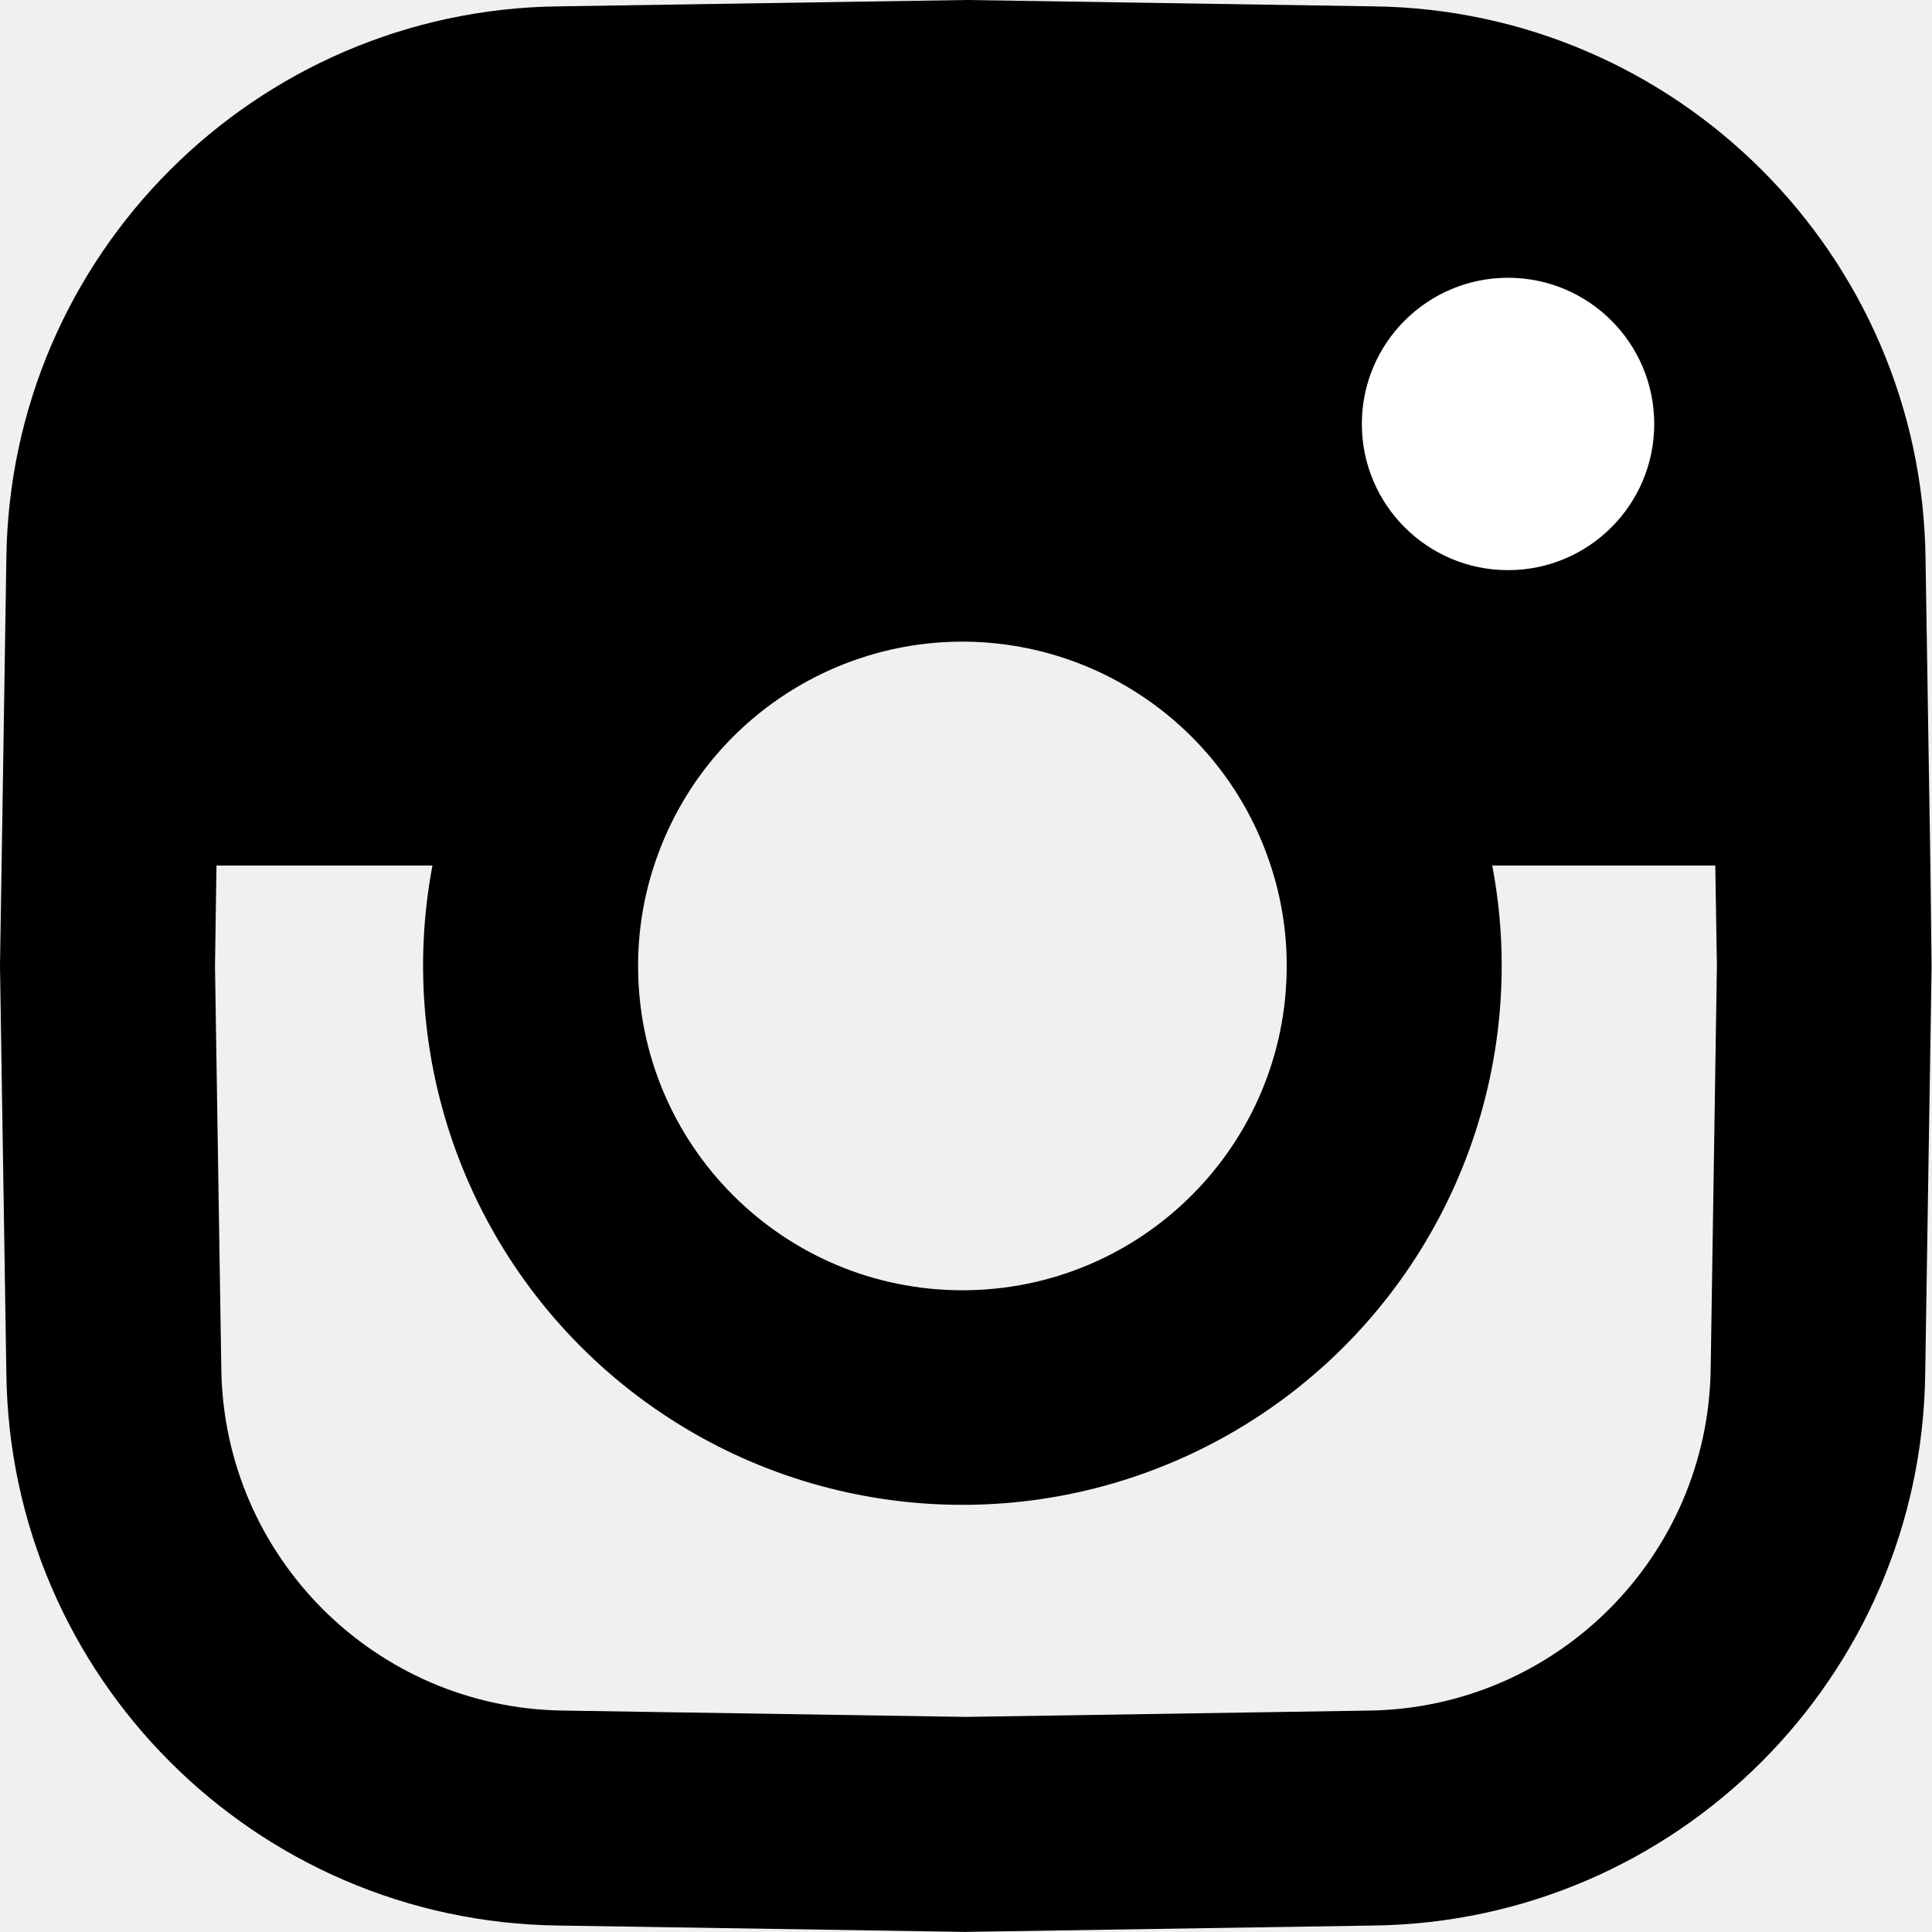
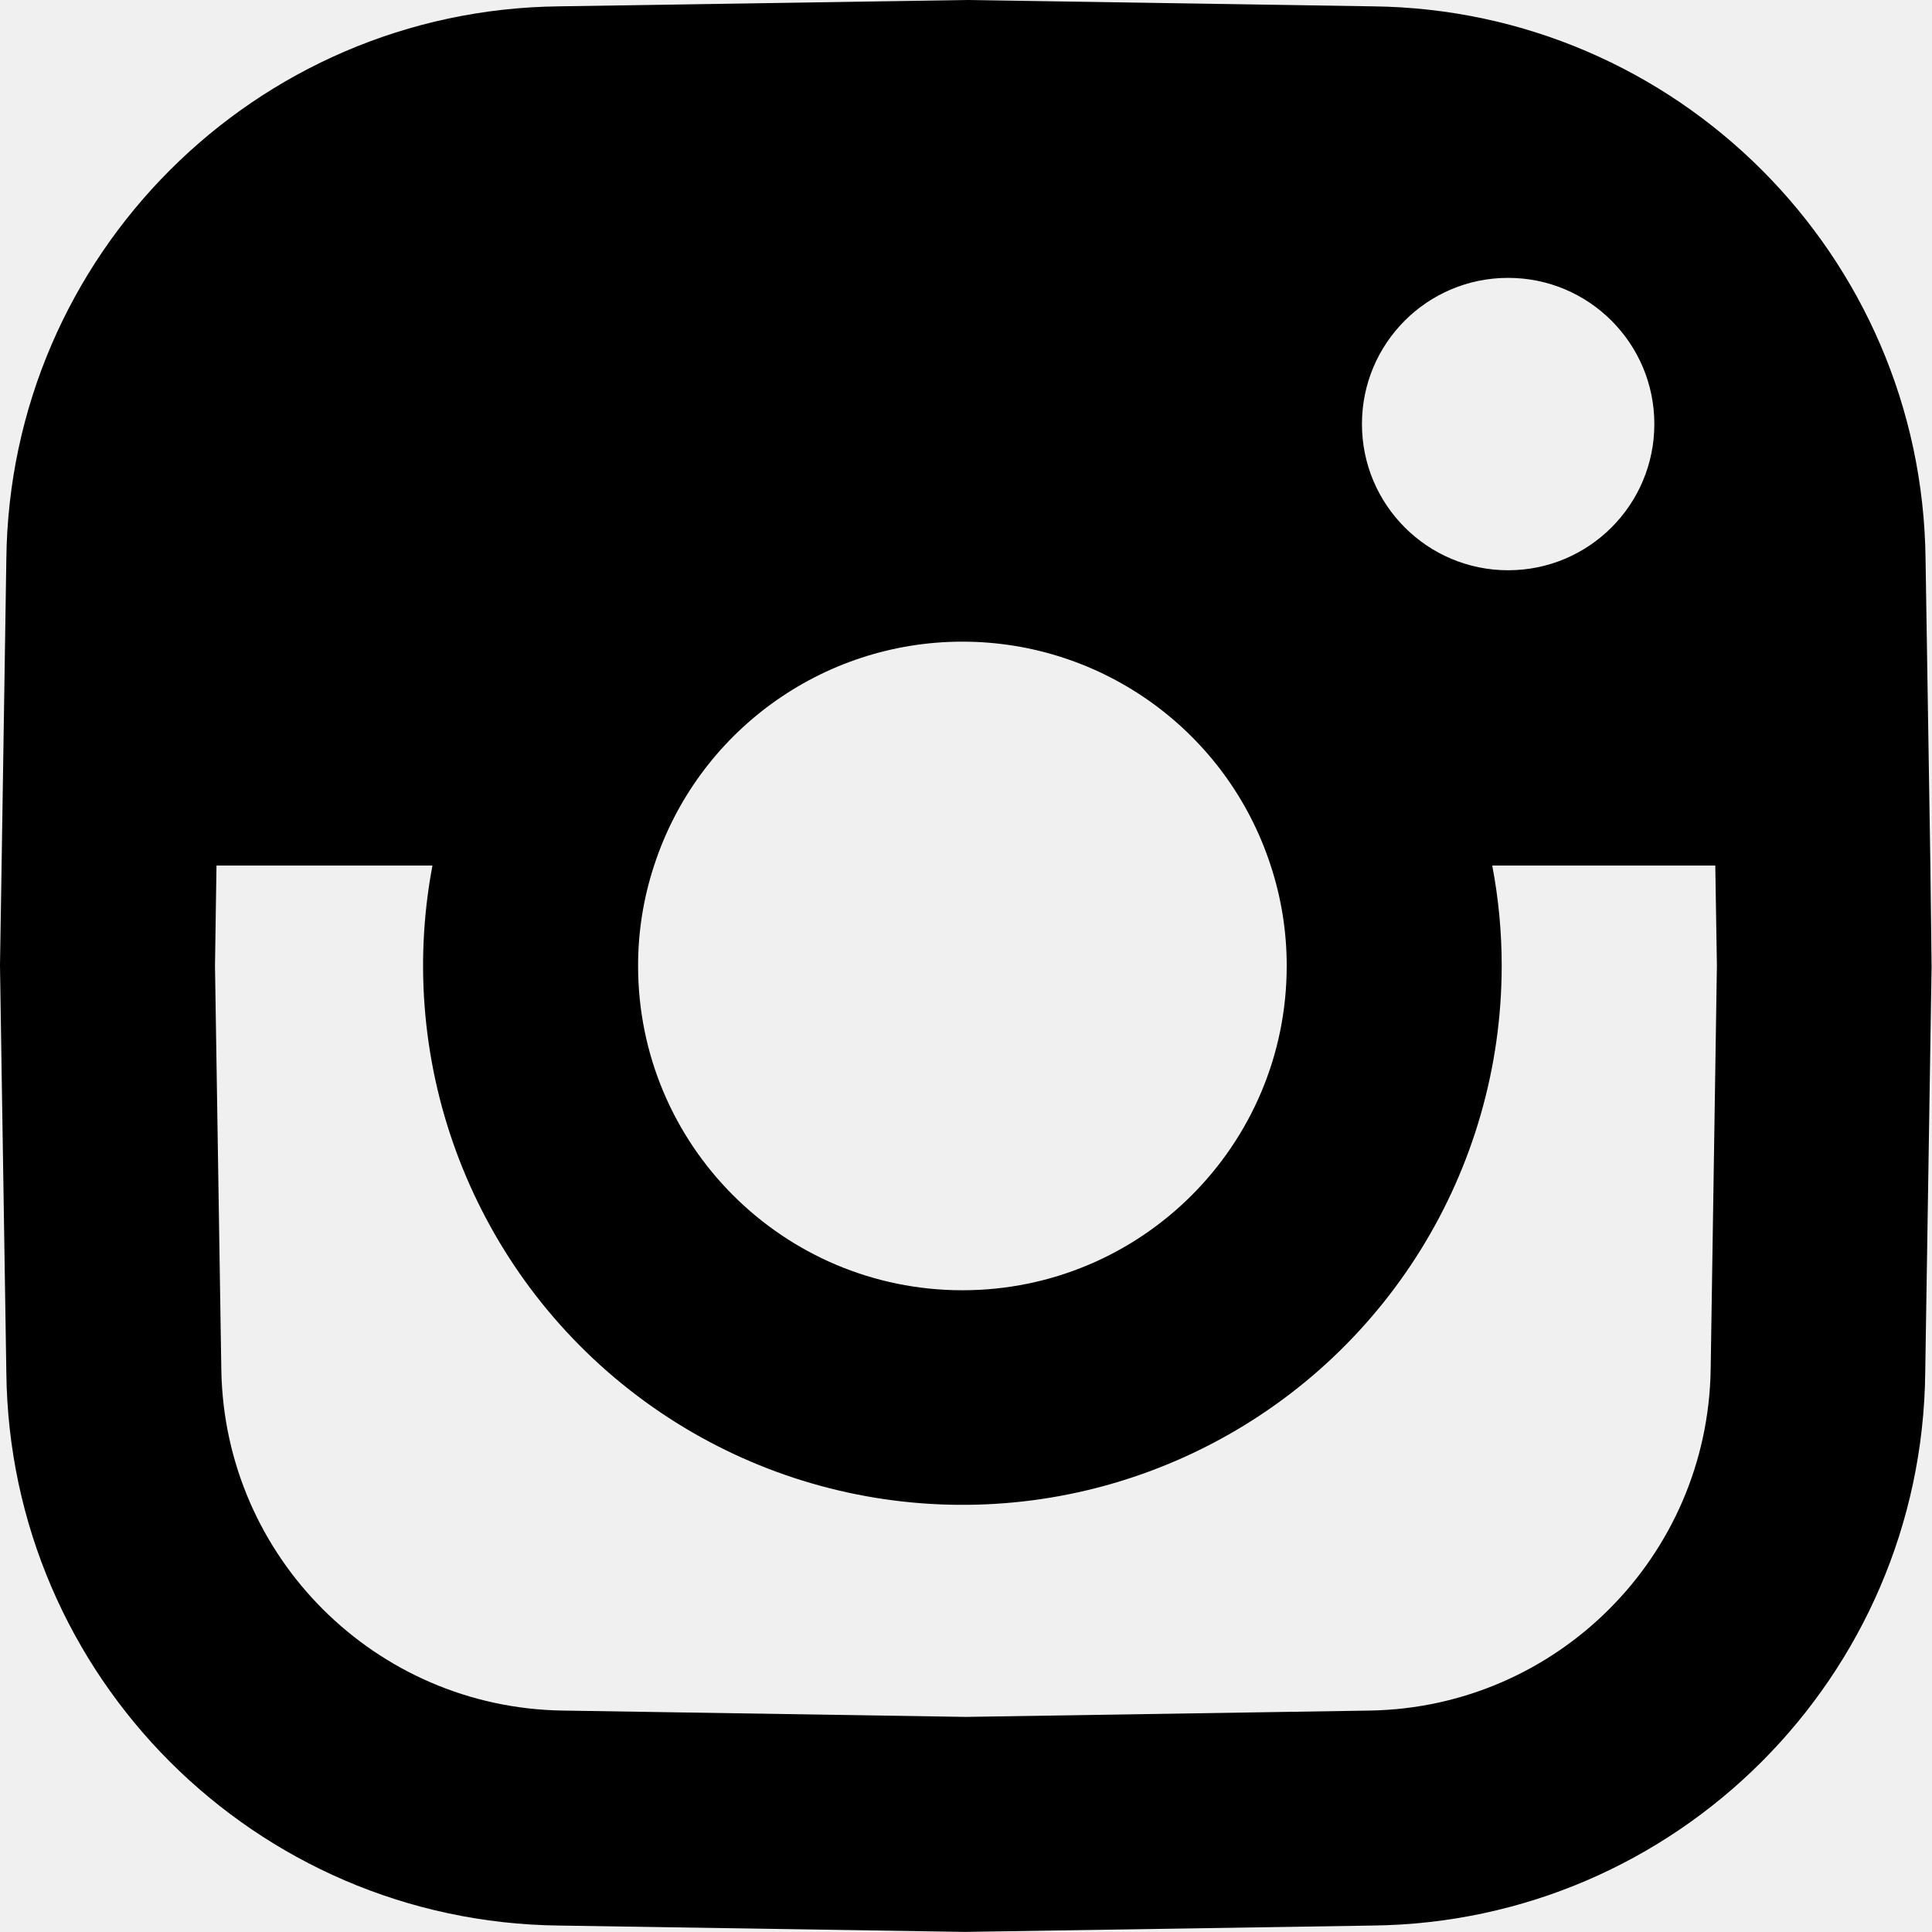
<svg xmlns="http://www.w3.org/2000/svg" viewBox="0 0 179.73 179.72">
-   <defs>
-     <style>.cls-1{fill:#fff;}</style>
-   </defs>
  <g id="Layer_2" data-name="Layer 2">
    <g id="Layer_1-2" data-name="Layer 1">
-       <path d="M179.58,80.52,179.13,52A52,52,0,0,0,127.7.59L90,0h-.14L52,.59A52,52,0,0,0,.59,52L.15,80.52,0,89.73v.13l.59,37.83A52,52,0,0,0,52,179.13l37.7.59h.13l37.84-.59a52,52,0,0,0,51.43-51.44l.59-37.7v-.13ZM89.52,59.69a30.21,30.21,0,0,1,28.69,20.83,29.76,29.76,0,0,1,1.49,9.34,30.17,30.17,0,1,1-60.34,0,29.76,29.76,0,0,1,1.49-9.34A30.19,30.19,0,0,1,89.52,59.69Zm69.62,67.69a32.24,32.24,0,0,1-31.67,31.75l-37.61.59-37.52-.59a32.23,32.23,0,0,1-31.75-31.66L20,89.87l.14-9.35H40.23a50.17,50.17,0,1,0,99.47,9.34,49.63,49.63,0,0,0-.88-9.34h20.75l.15,9.31Z" />
-       <circle class="cls-1" cx="140.29" cy="39.44" r="13.6" />
+       <path d="M179.58,80.52,179.13,52A52,52,0,0,0,127.7.59L90,0h-.14L52,.59A52,52,0,0,0,.59,52L.15,80.52,0,89.73v.13l.59,37.83A52,52,0,0,0,52,179.13l37.7.59h.13l37.84-.59a52,52,0,0,0,51.43-51.44l.59-37.7v-.13ZM140.29,25.85A13.6,13.6,0,1,1,126.7,39.44,13.59,13.59,0,0,1,140.29,25.85ZM60.85,80.52a30.16,30.16,0,0,1,57.36,0,29.76,29.76,0,0,1,1.49,9.34,30.17,30.17,0,1,1-60.34,0A29.76,29.76,0,0,1,60.85,80.52Zm98.29,46.86a32.24,32.24,0,0,1-31.67,31.75l-37.61.59-37.52-.59a32.23,32.23,0,0,1-31.75-31.66L20,89.87l.14-9.35H40.23a50.17,50.17,0,1,0,99.47,9.34,49.63,49.63,0,0,0-.88-9.34h20.75l.15,9.31Z" />
    </g>
  </g>
</svg>
